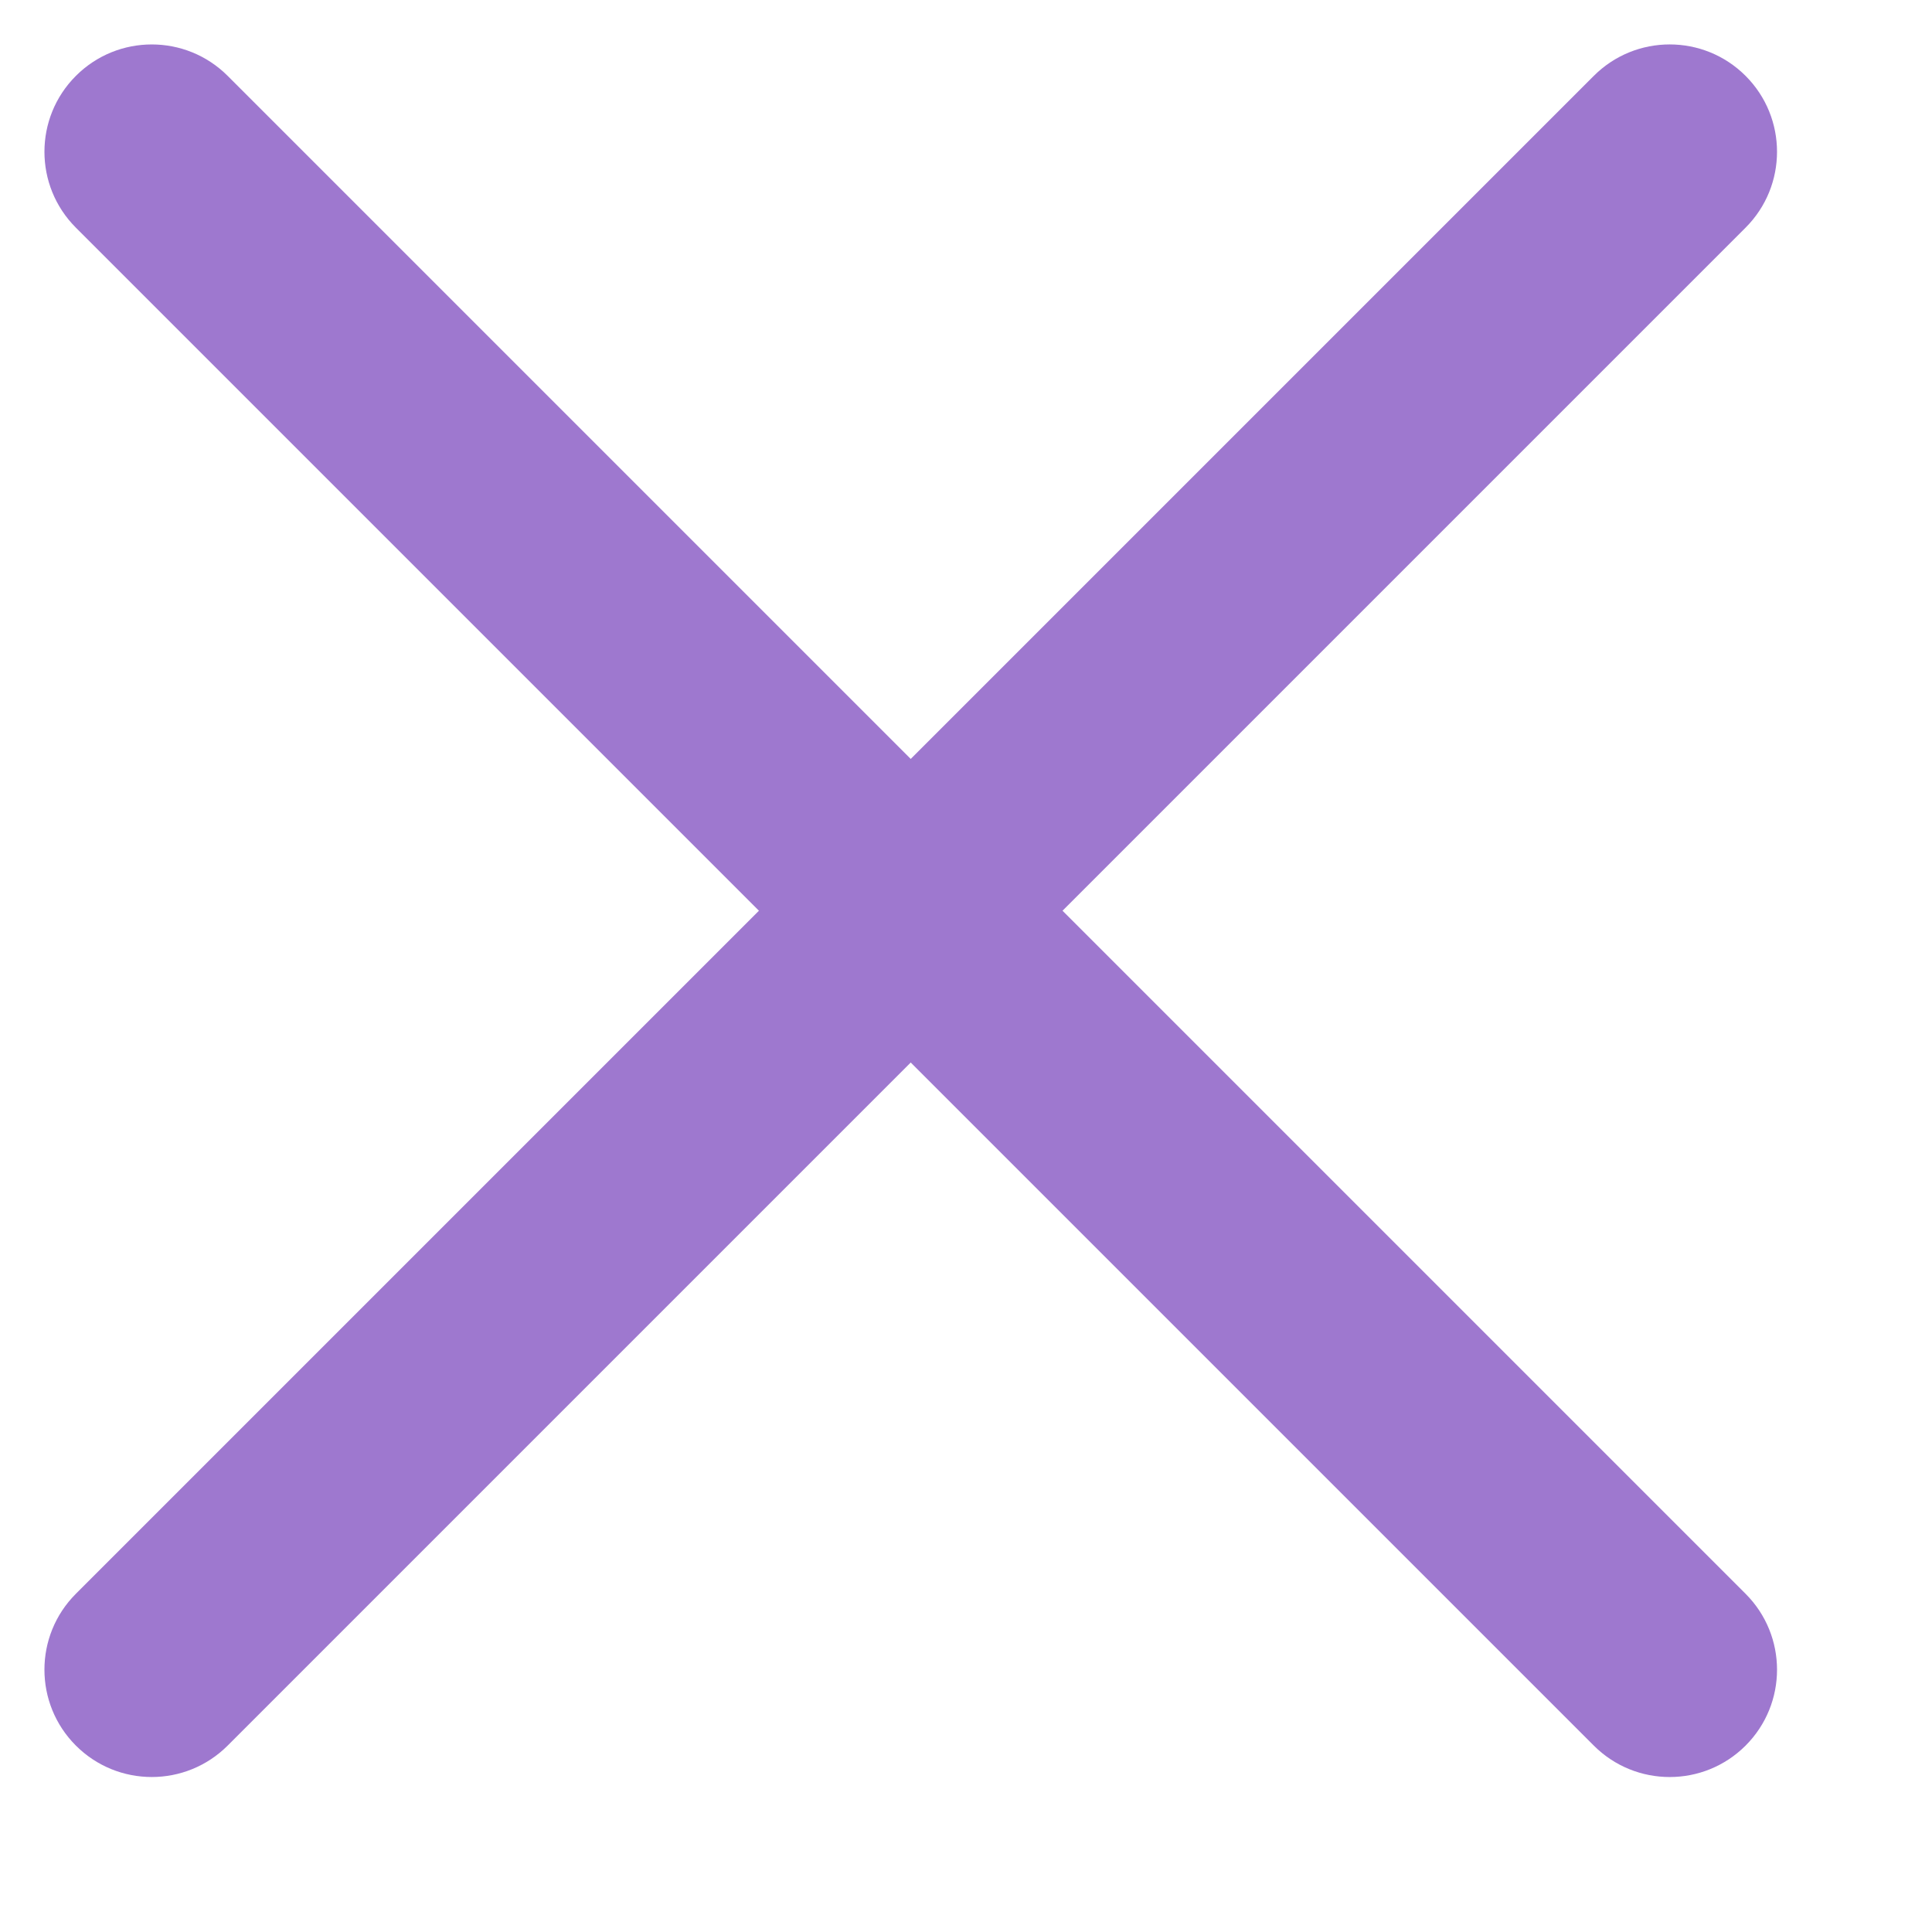
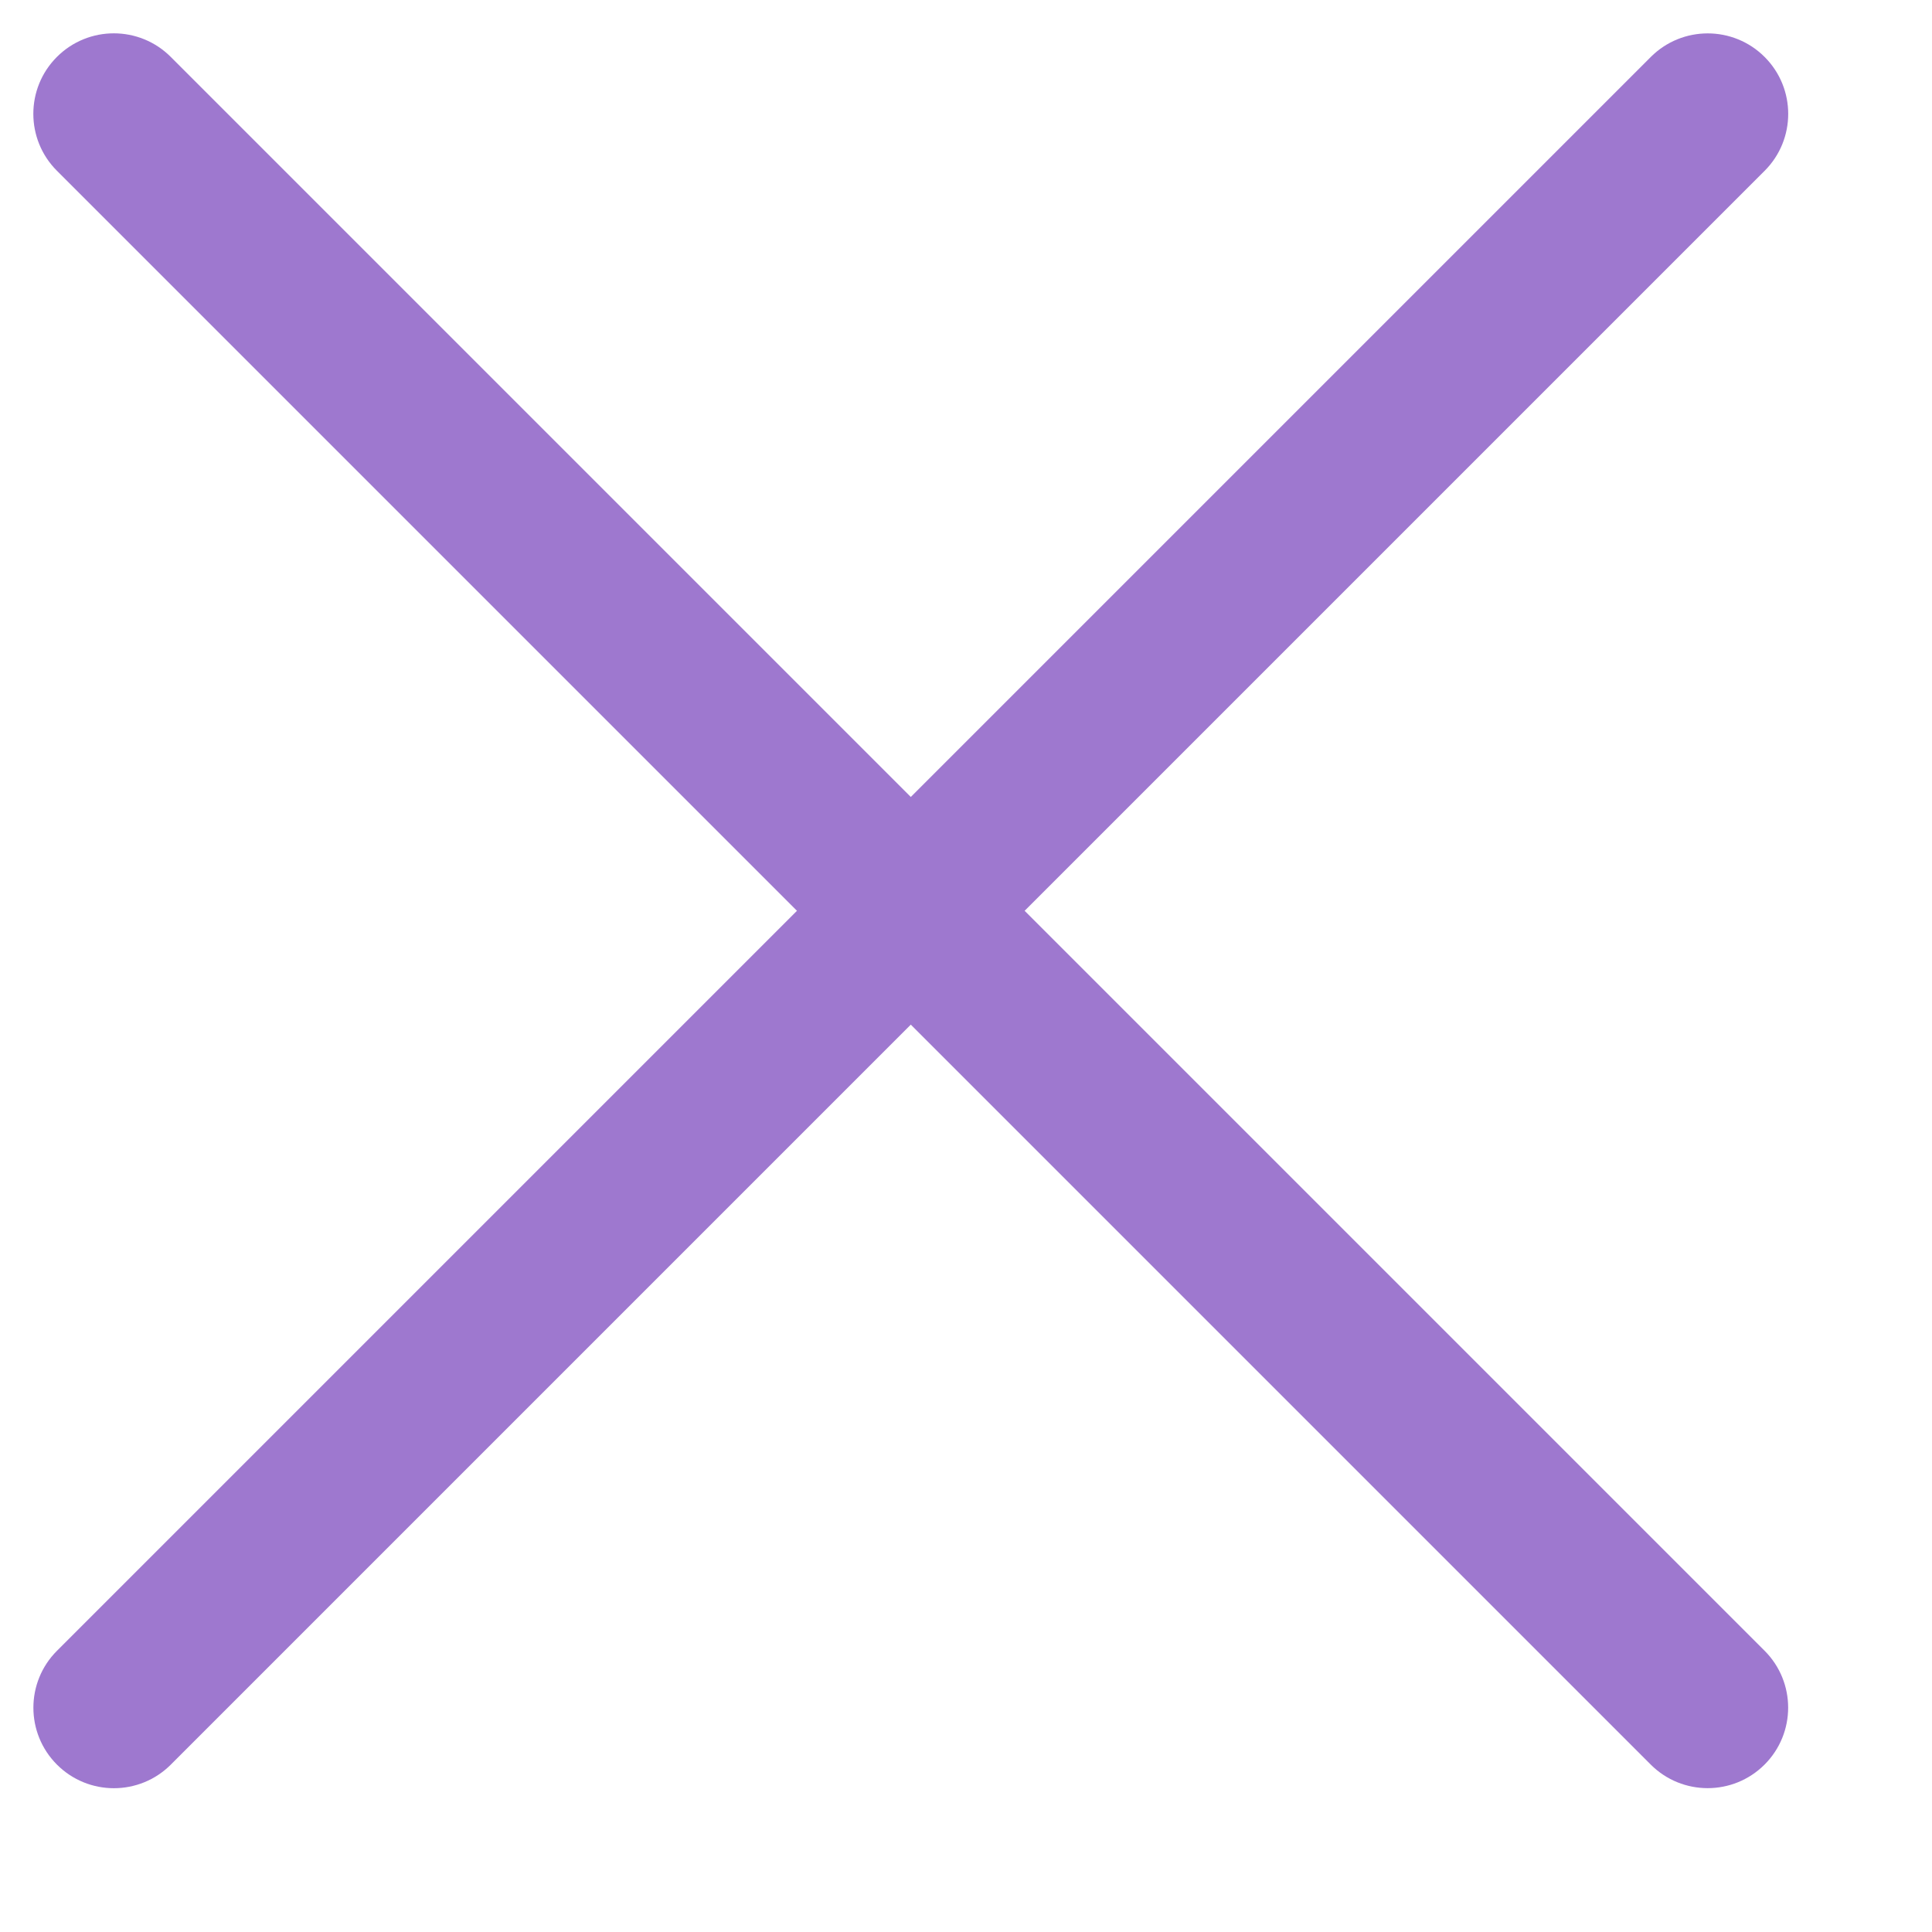
- <svg xmlns="http://www.w3.org/2000/svg" width="9" height="9" viewBox="0 0 9 9" fill="none">
-   <rect y="0.707" width="1" height="11" rx="0.5" transform="rotate(-45 0 0.707108)" fill="#9E78CF" />
-   <rect x="7.778" width="1" height="11" rx="0.5" transform="rotate(45 7.7782 0)" fill="#9E78CF" />
+ <svg xmlns="http://www.w3.org/2000/svg" width="12" height="12" viewBox="0 0 12 12" fill="none">
+   <rect y="0.707" width="1" height="15" rx="0.5" transform="rotate(-45 0 0.707108)" fill="#9E78CF" />
+   <rect x="10.607" width="1" height="15" rx="0.5" transform="rotate(45 10.6066 0)" fill="#9E78CF" />
</svg>
